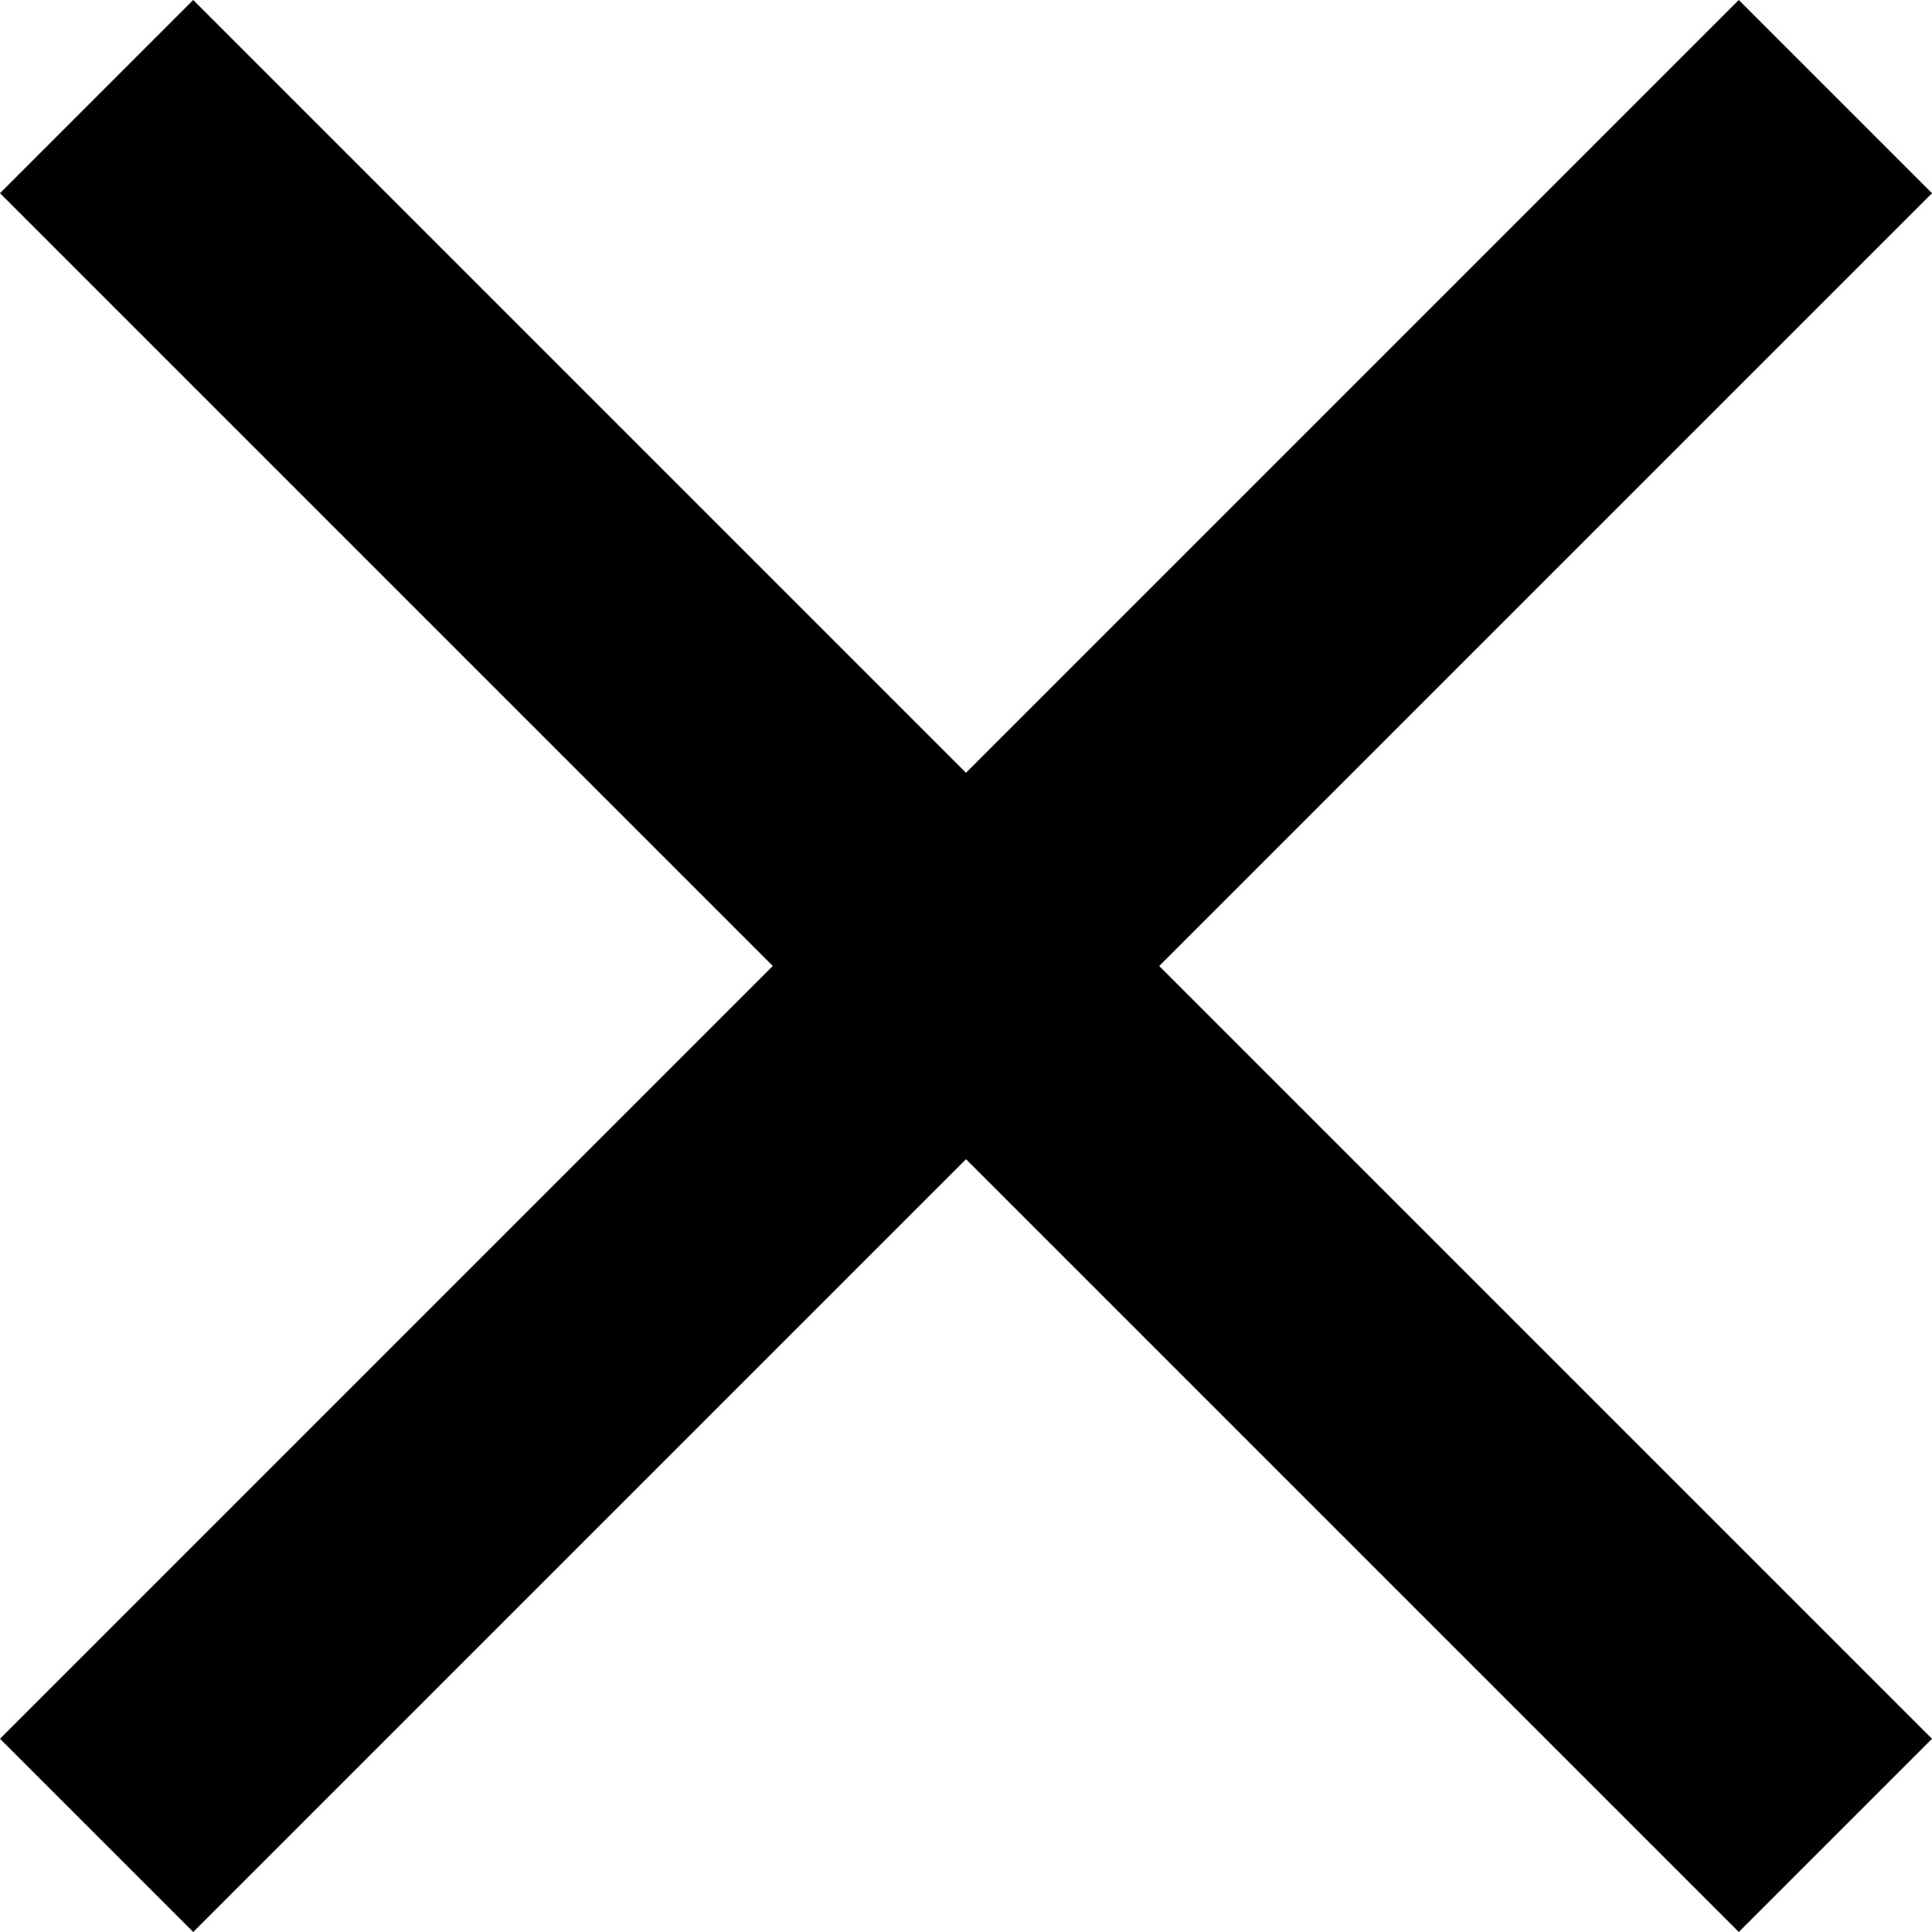
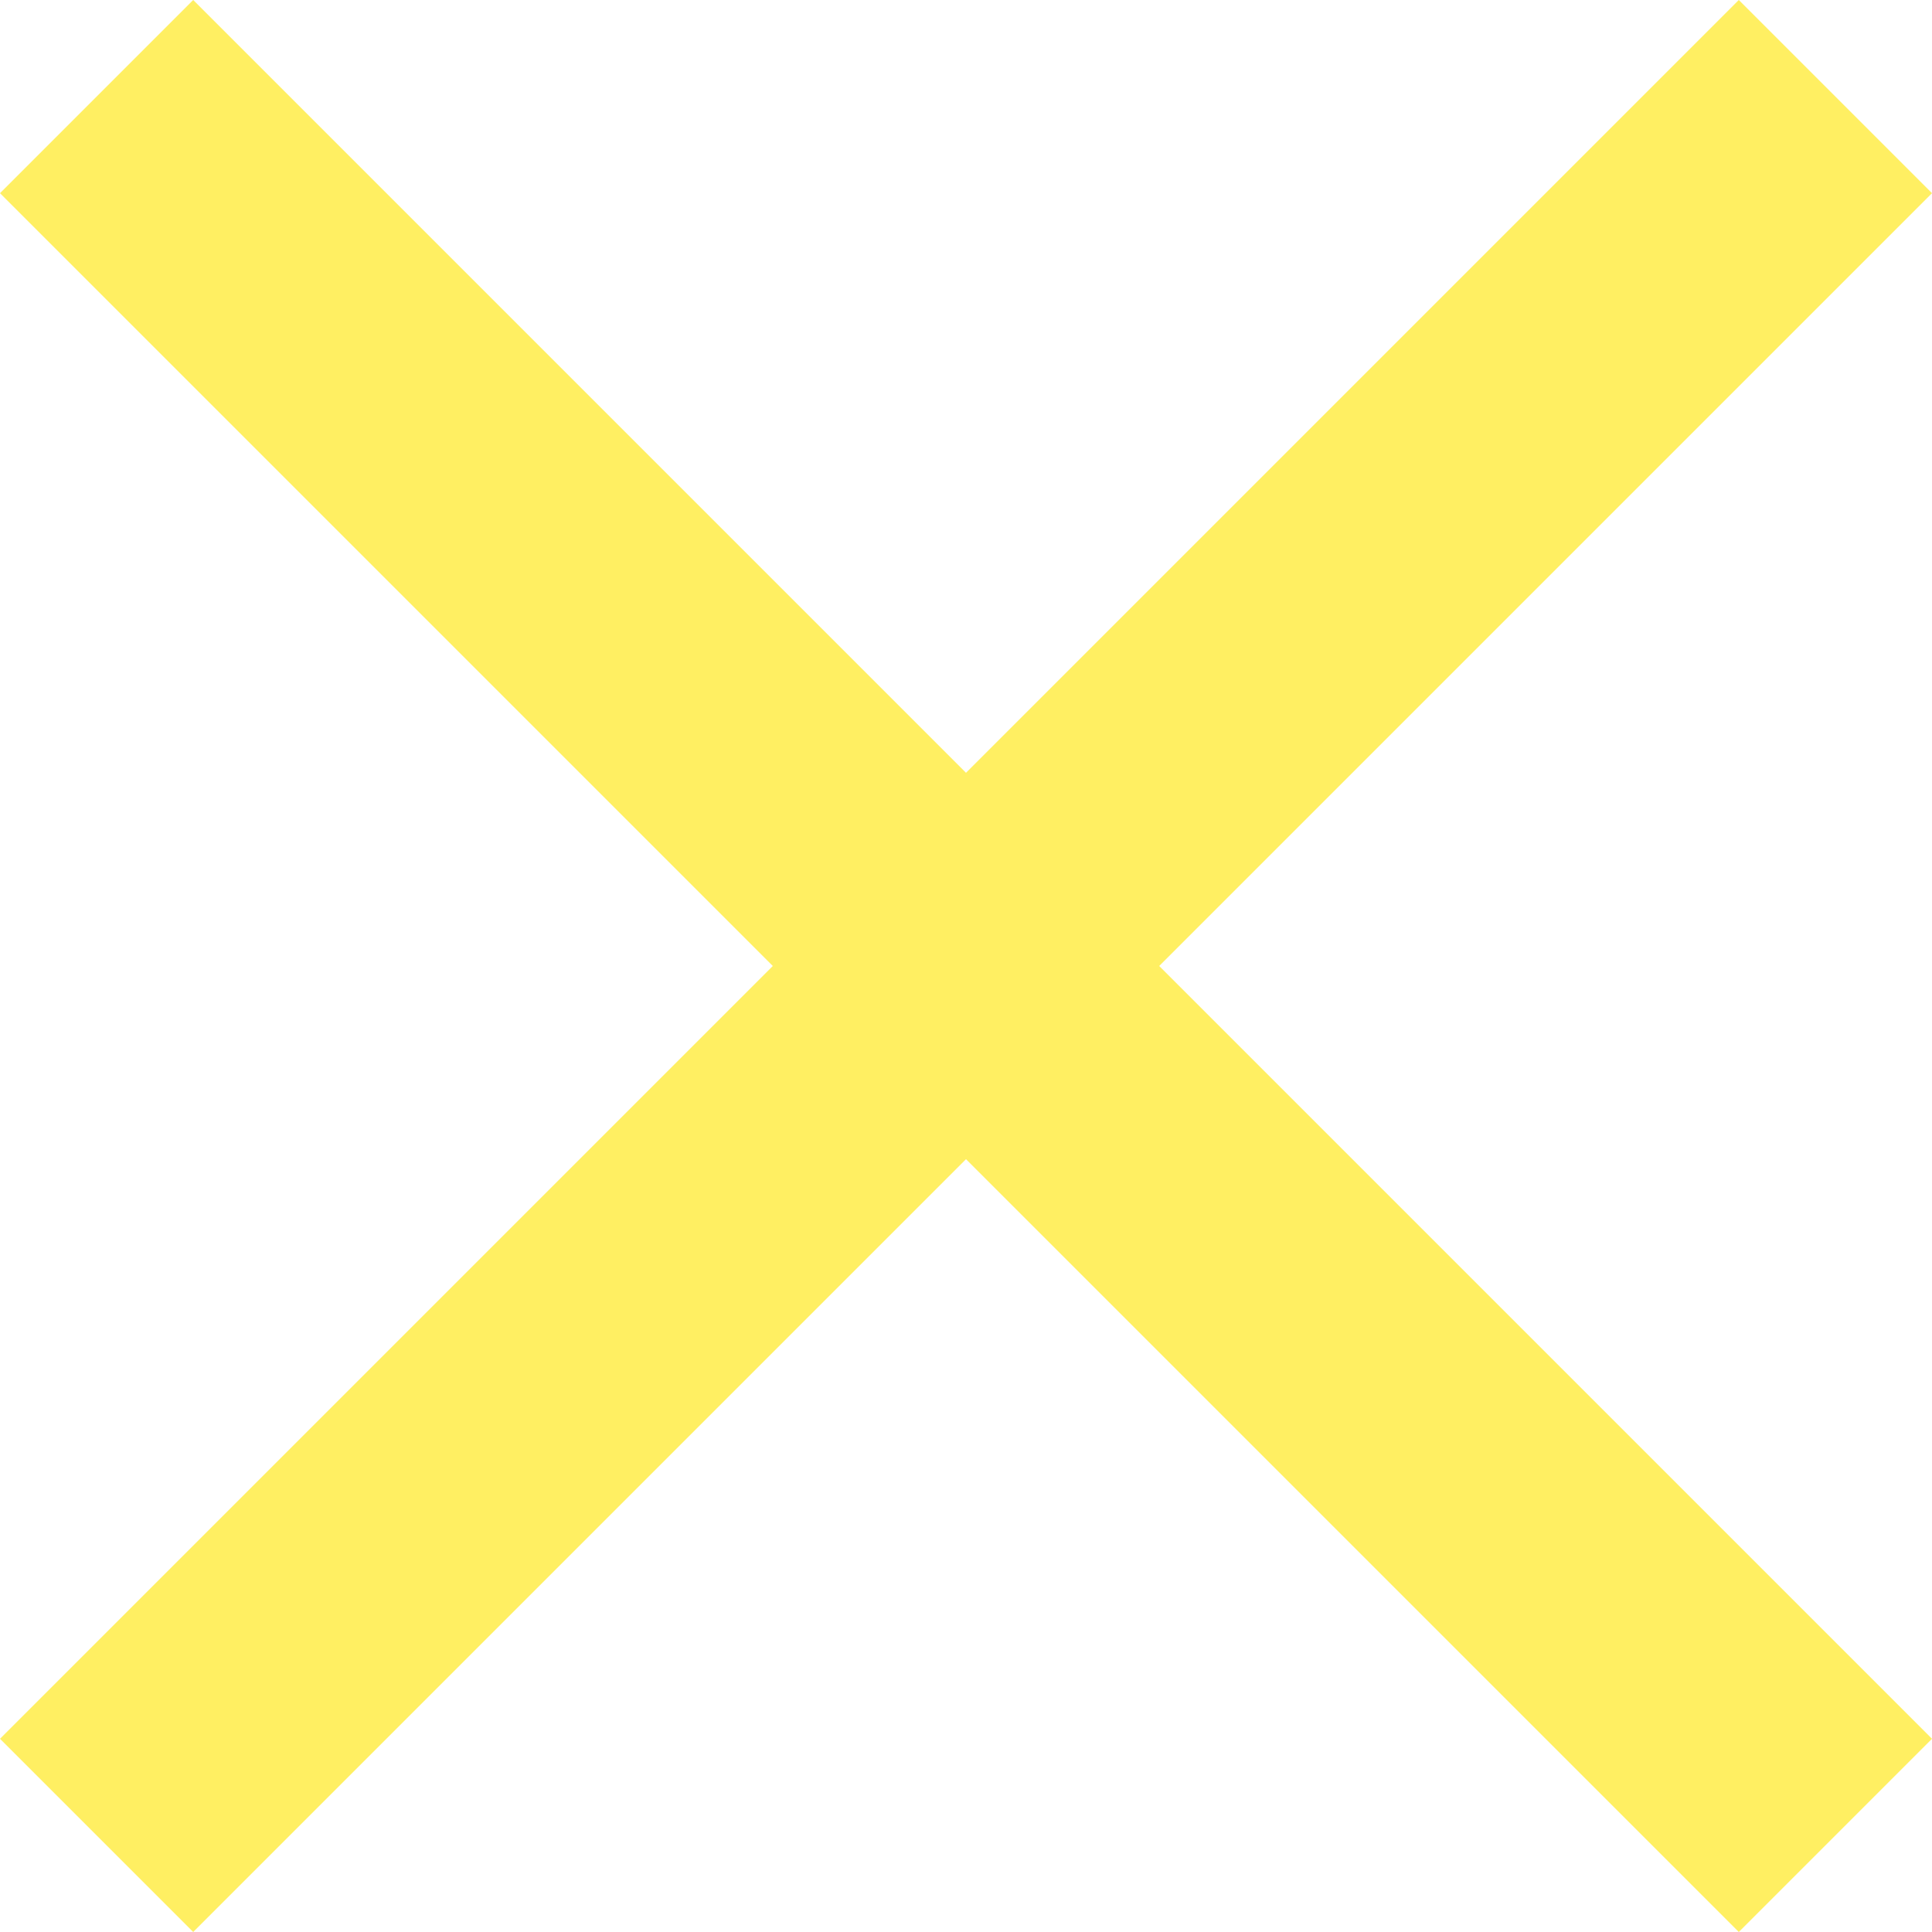
<svg xmlns="http://www.w3.org/2000/svg" width="16" height="16" viewBox="0 0 16 16" fill="none">
-   <path d="M0 1.6L1.6 0L8 6.4L14.4 0L16 1.6L9.6 8L16 14.4L14.4 16L8 9.6L1.6 16L0 14.4L6.4 8L0 1.6Z" fill="black" />
+   <path d="M0 1.6L1.6 0L8 6.4L14.4 0L16 1.6L9.6 8L16 14.4L14.4 16L8 9.6L1.6 16L0 14.4L6.4 8L0 1.6Z" fill="#ffef62" />
</svg>
